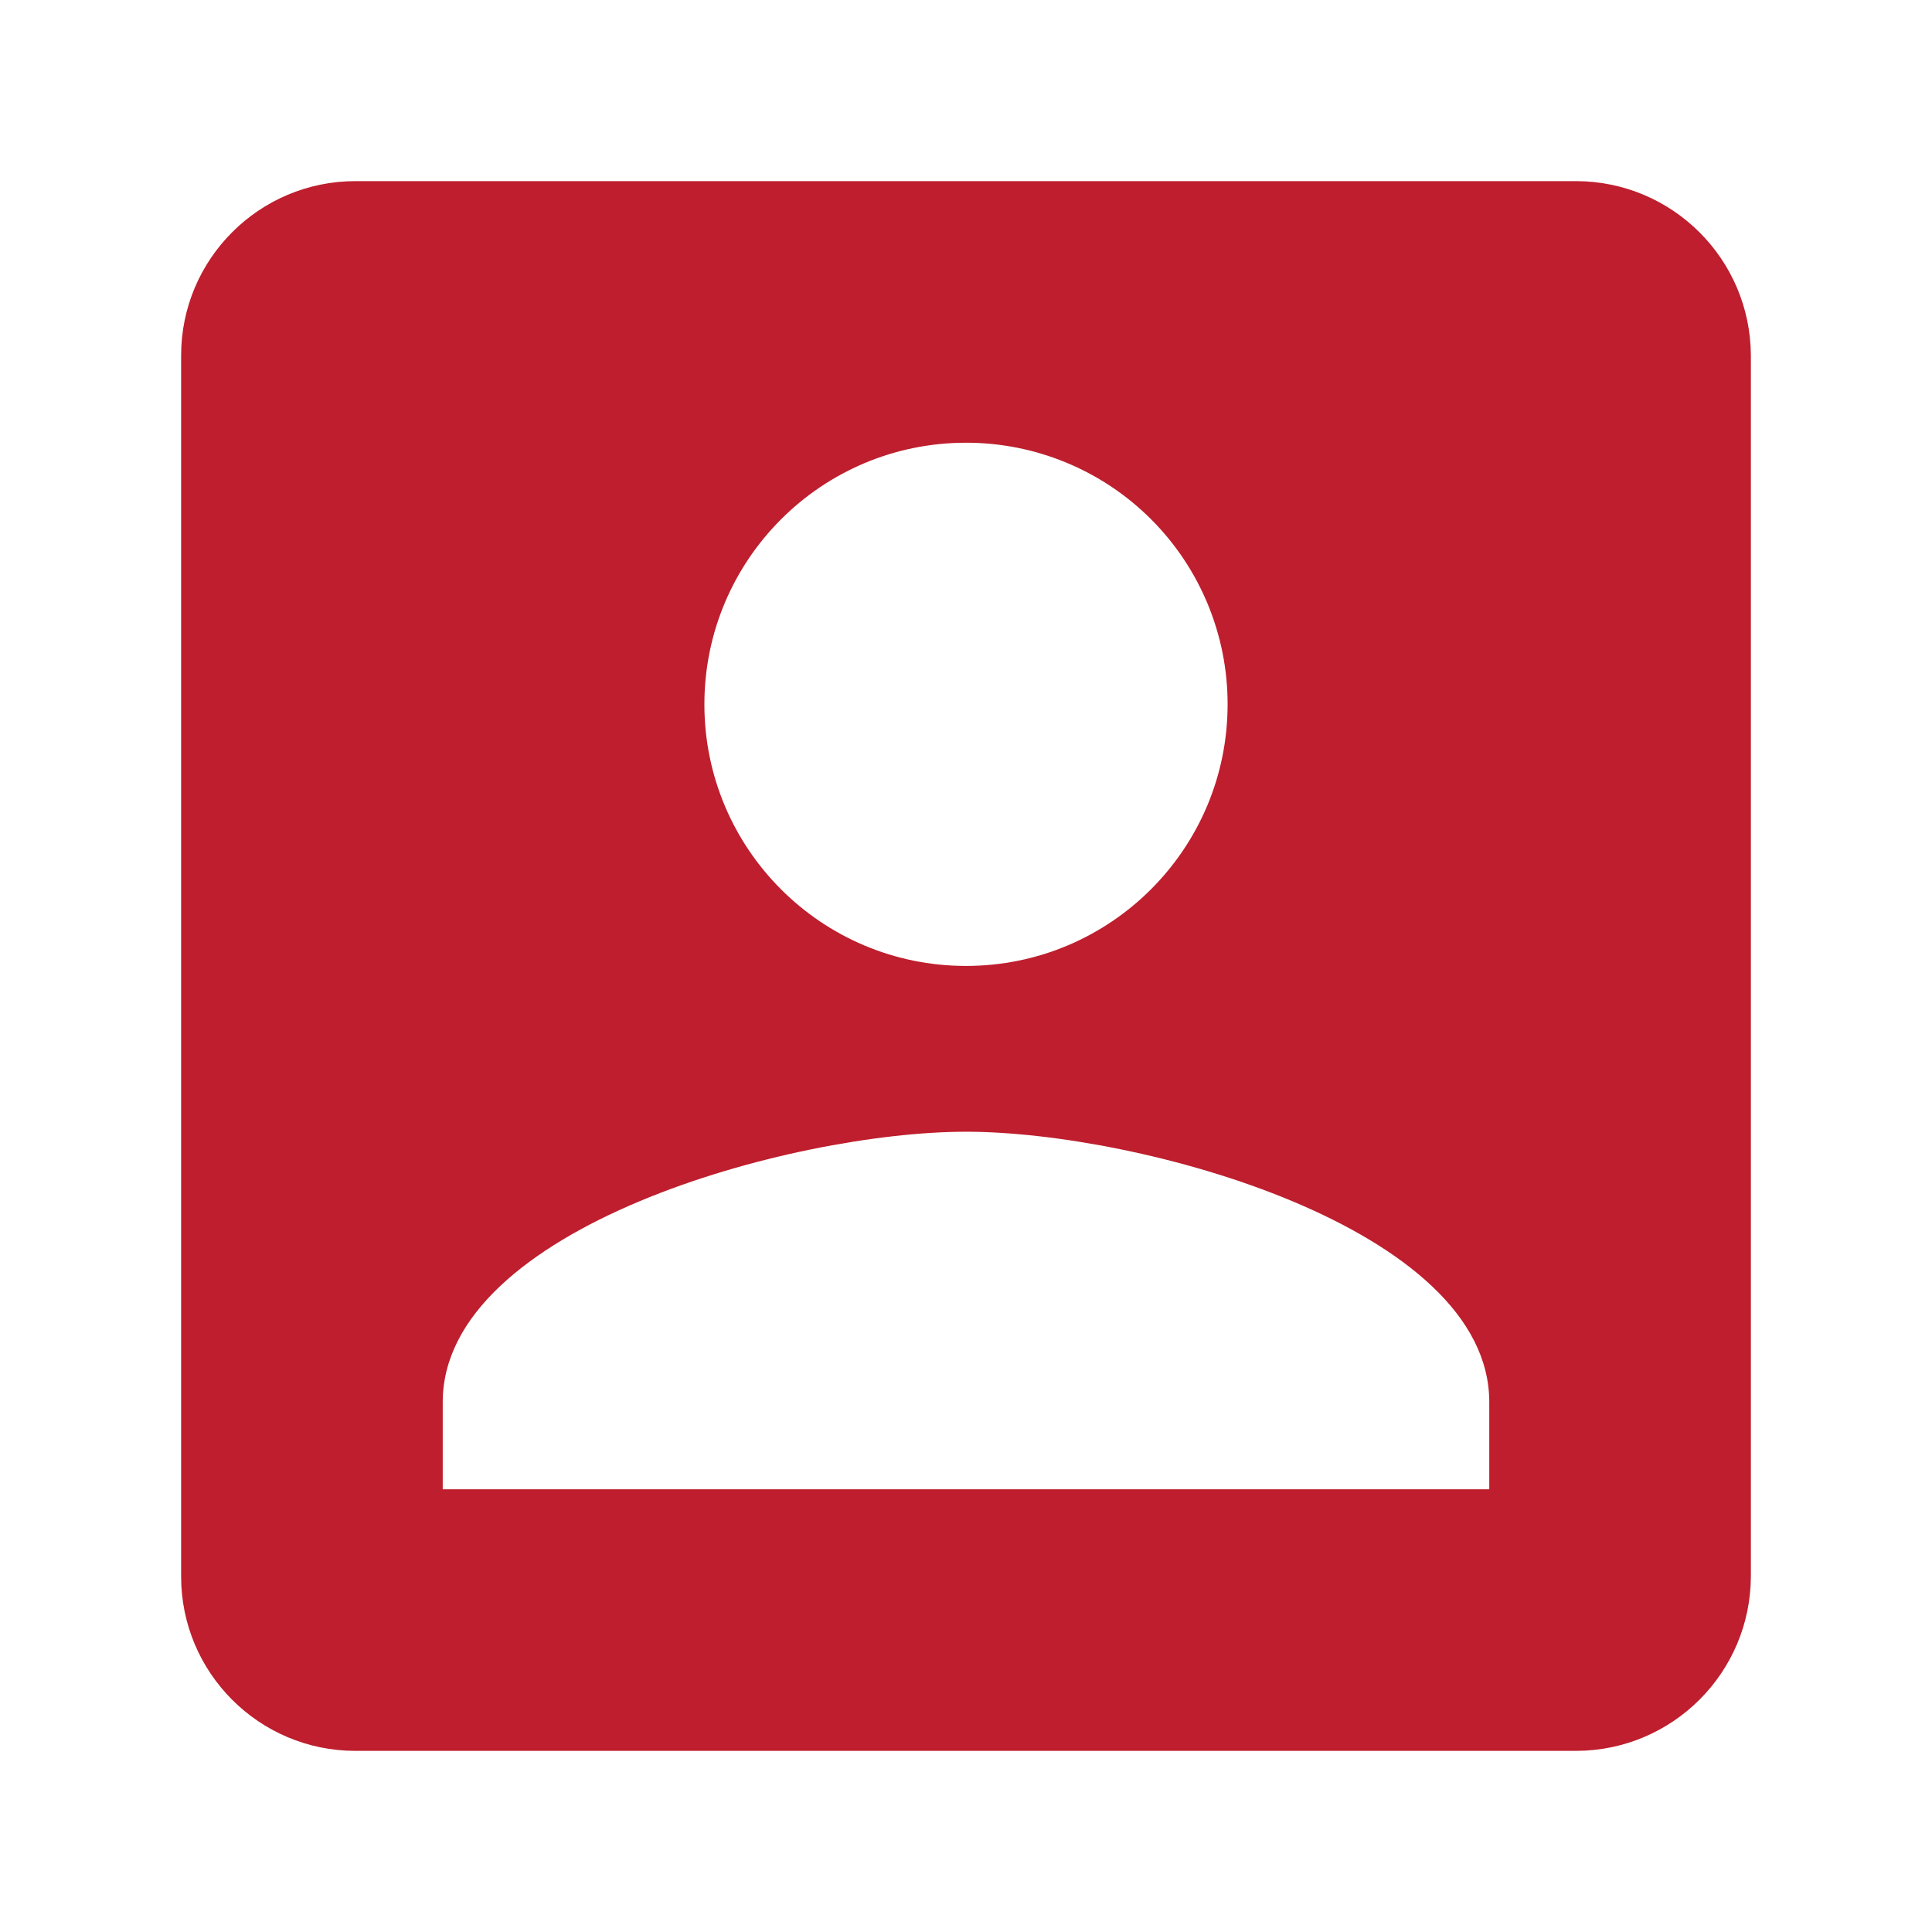
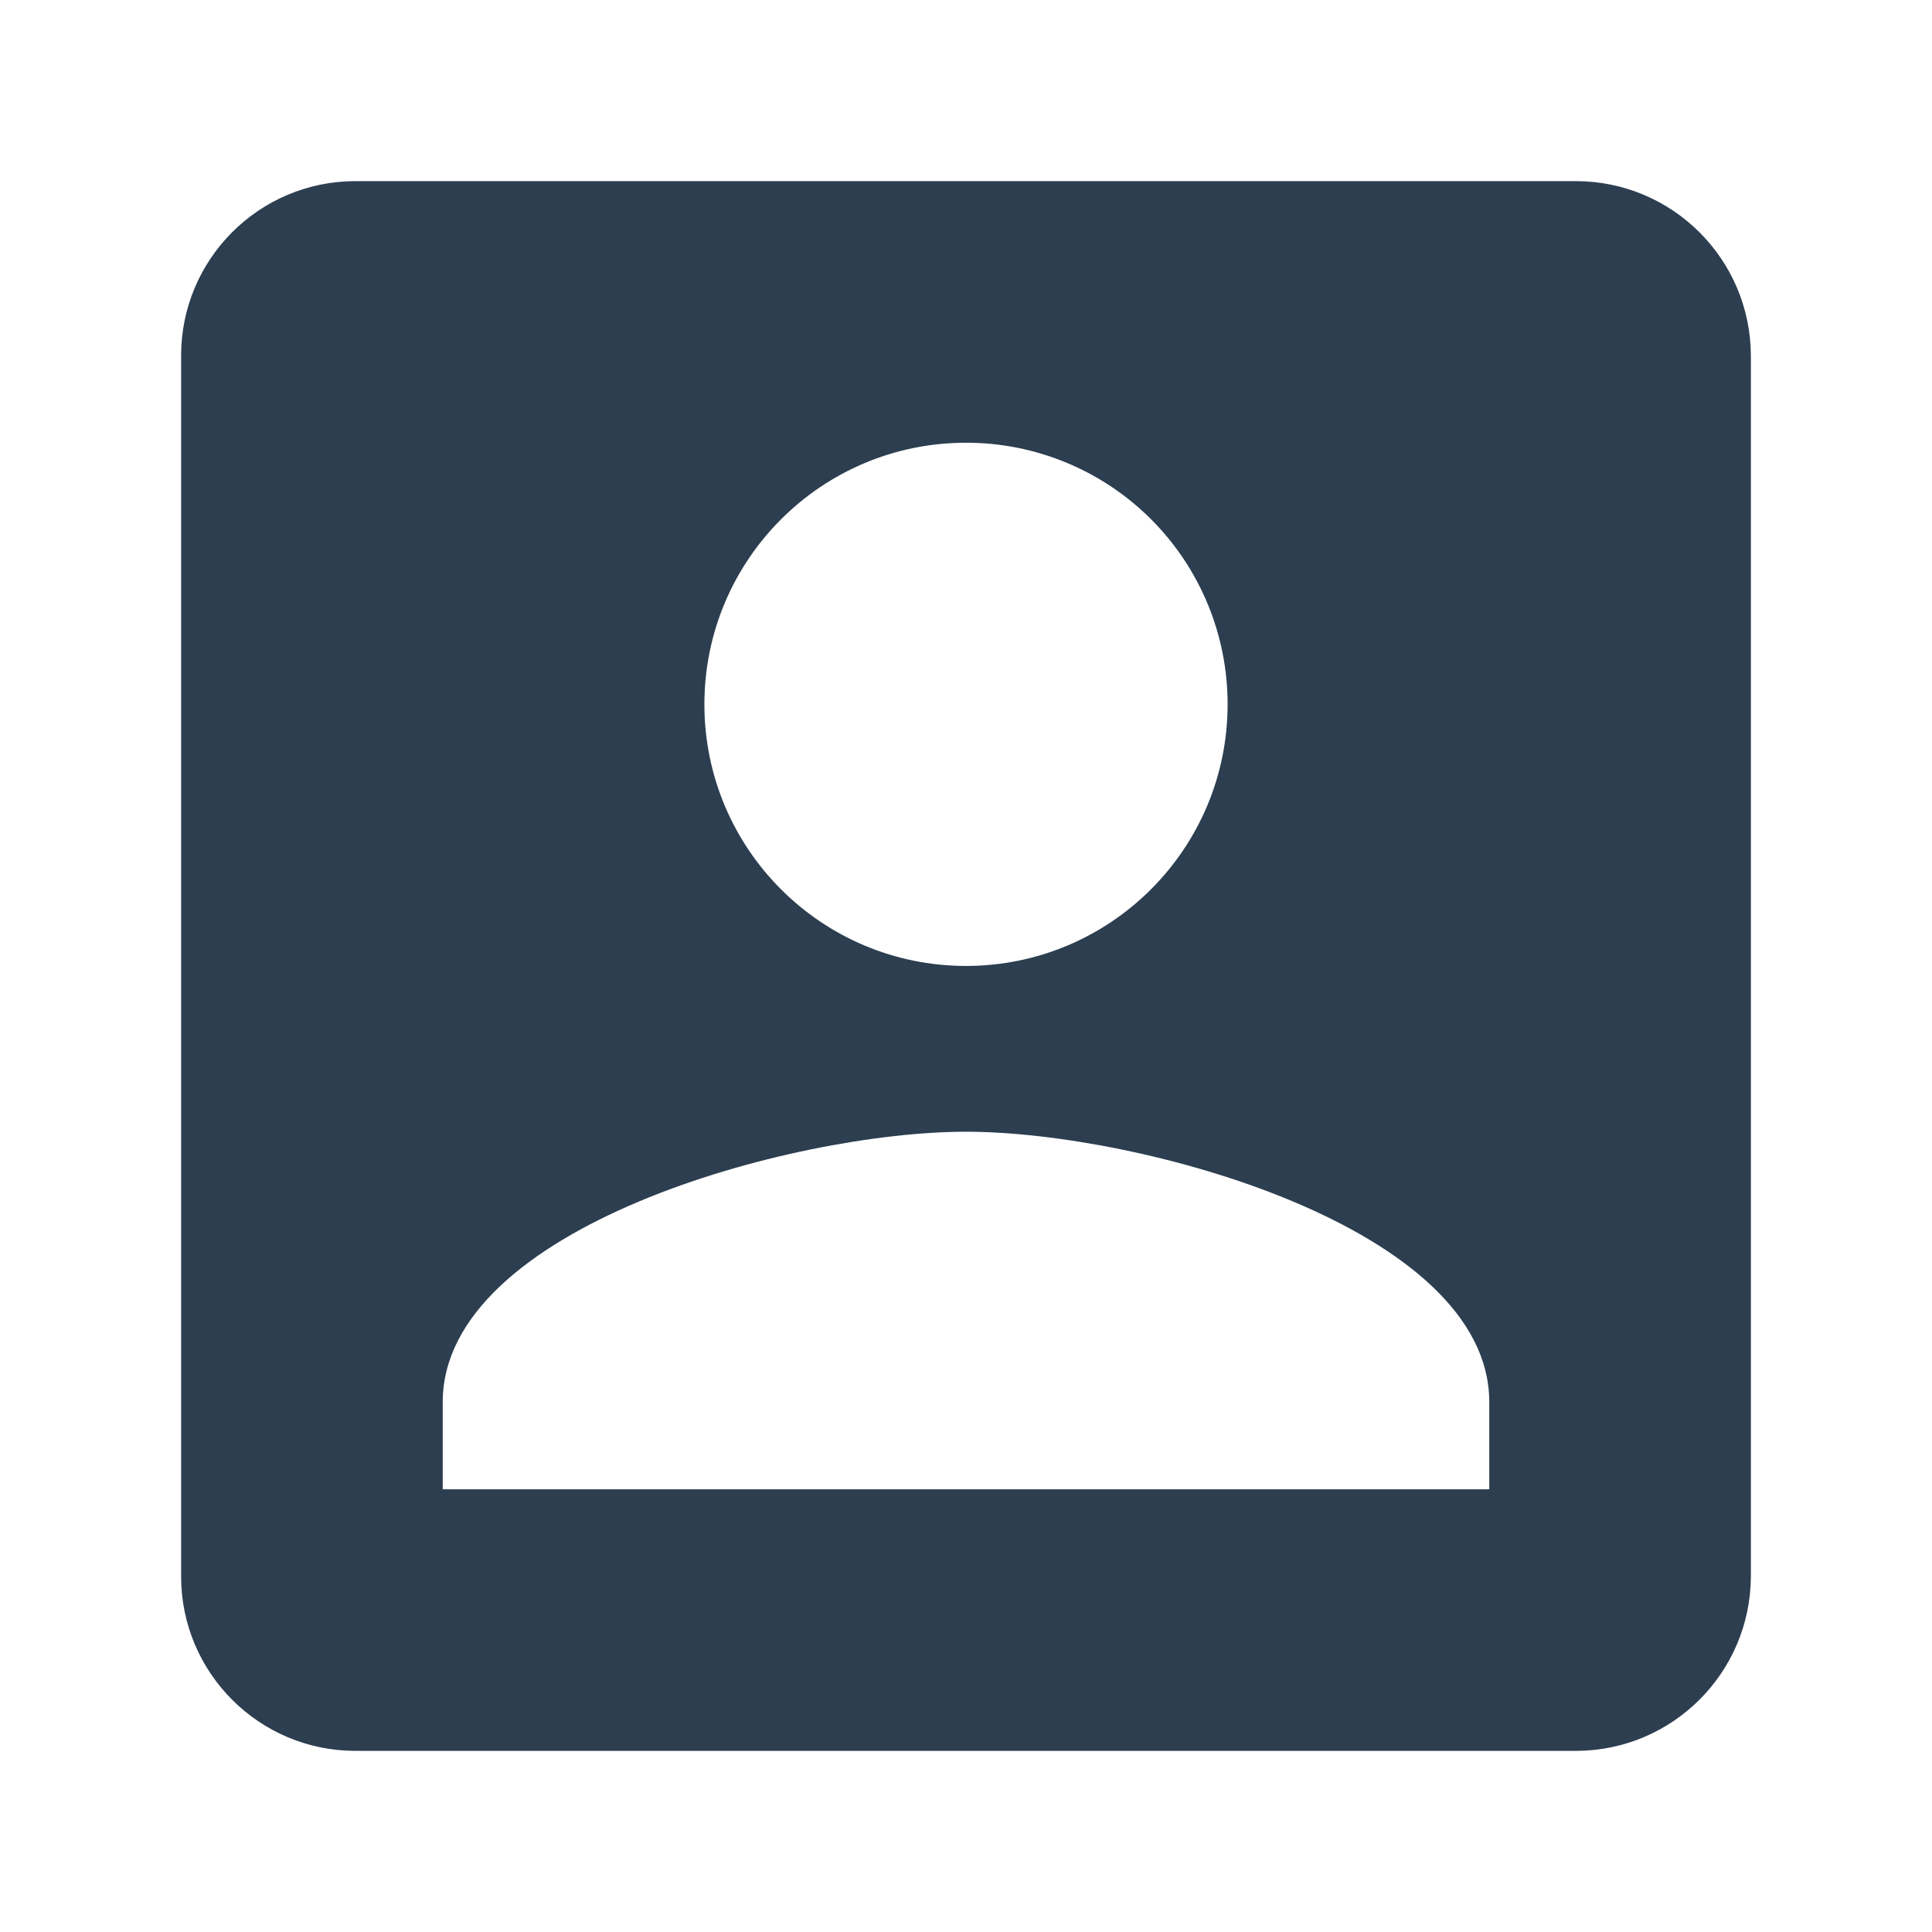
<svg xmlns="http://www.w3.org/2000/svg" width="32" height="32" viewBox="0 0 32 32">
  <defs>
-     <style>.a{fill:#be1e2d;}.b{fill:none;}</style>
+     <style>.a{fill:#2C3E50;}.b{fill:none;}</style>
  </defs>
  <path class="a" d="M3,5.889V26.111A2.888,2.888,0,0,0,5.889,29H26.111A2.9,2.9,0,0,0,29,26.111V5.889A2.9,2.9,0,0,0,26.111,3H5.889A2.888,2.888,0,0,0,3,5.889Zm17.333,5.778A4.333,4.333,0,1,1,16,7.333,4.328,4.328,0,0,1,20.333,11.667Zm-13,11.556c0-2.889,5.778-4.478,8.667-4.478s8.667,1.589,8.667,4.478v1.444H7.333Z" />
  <path class="b" d="M0,0H32V32H0Z" />
</svg>
